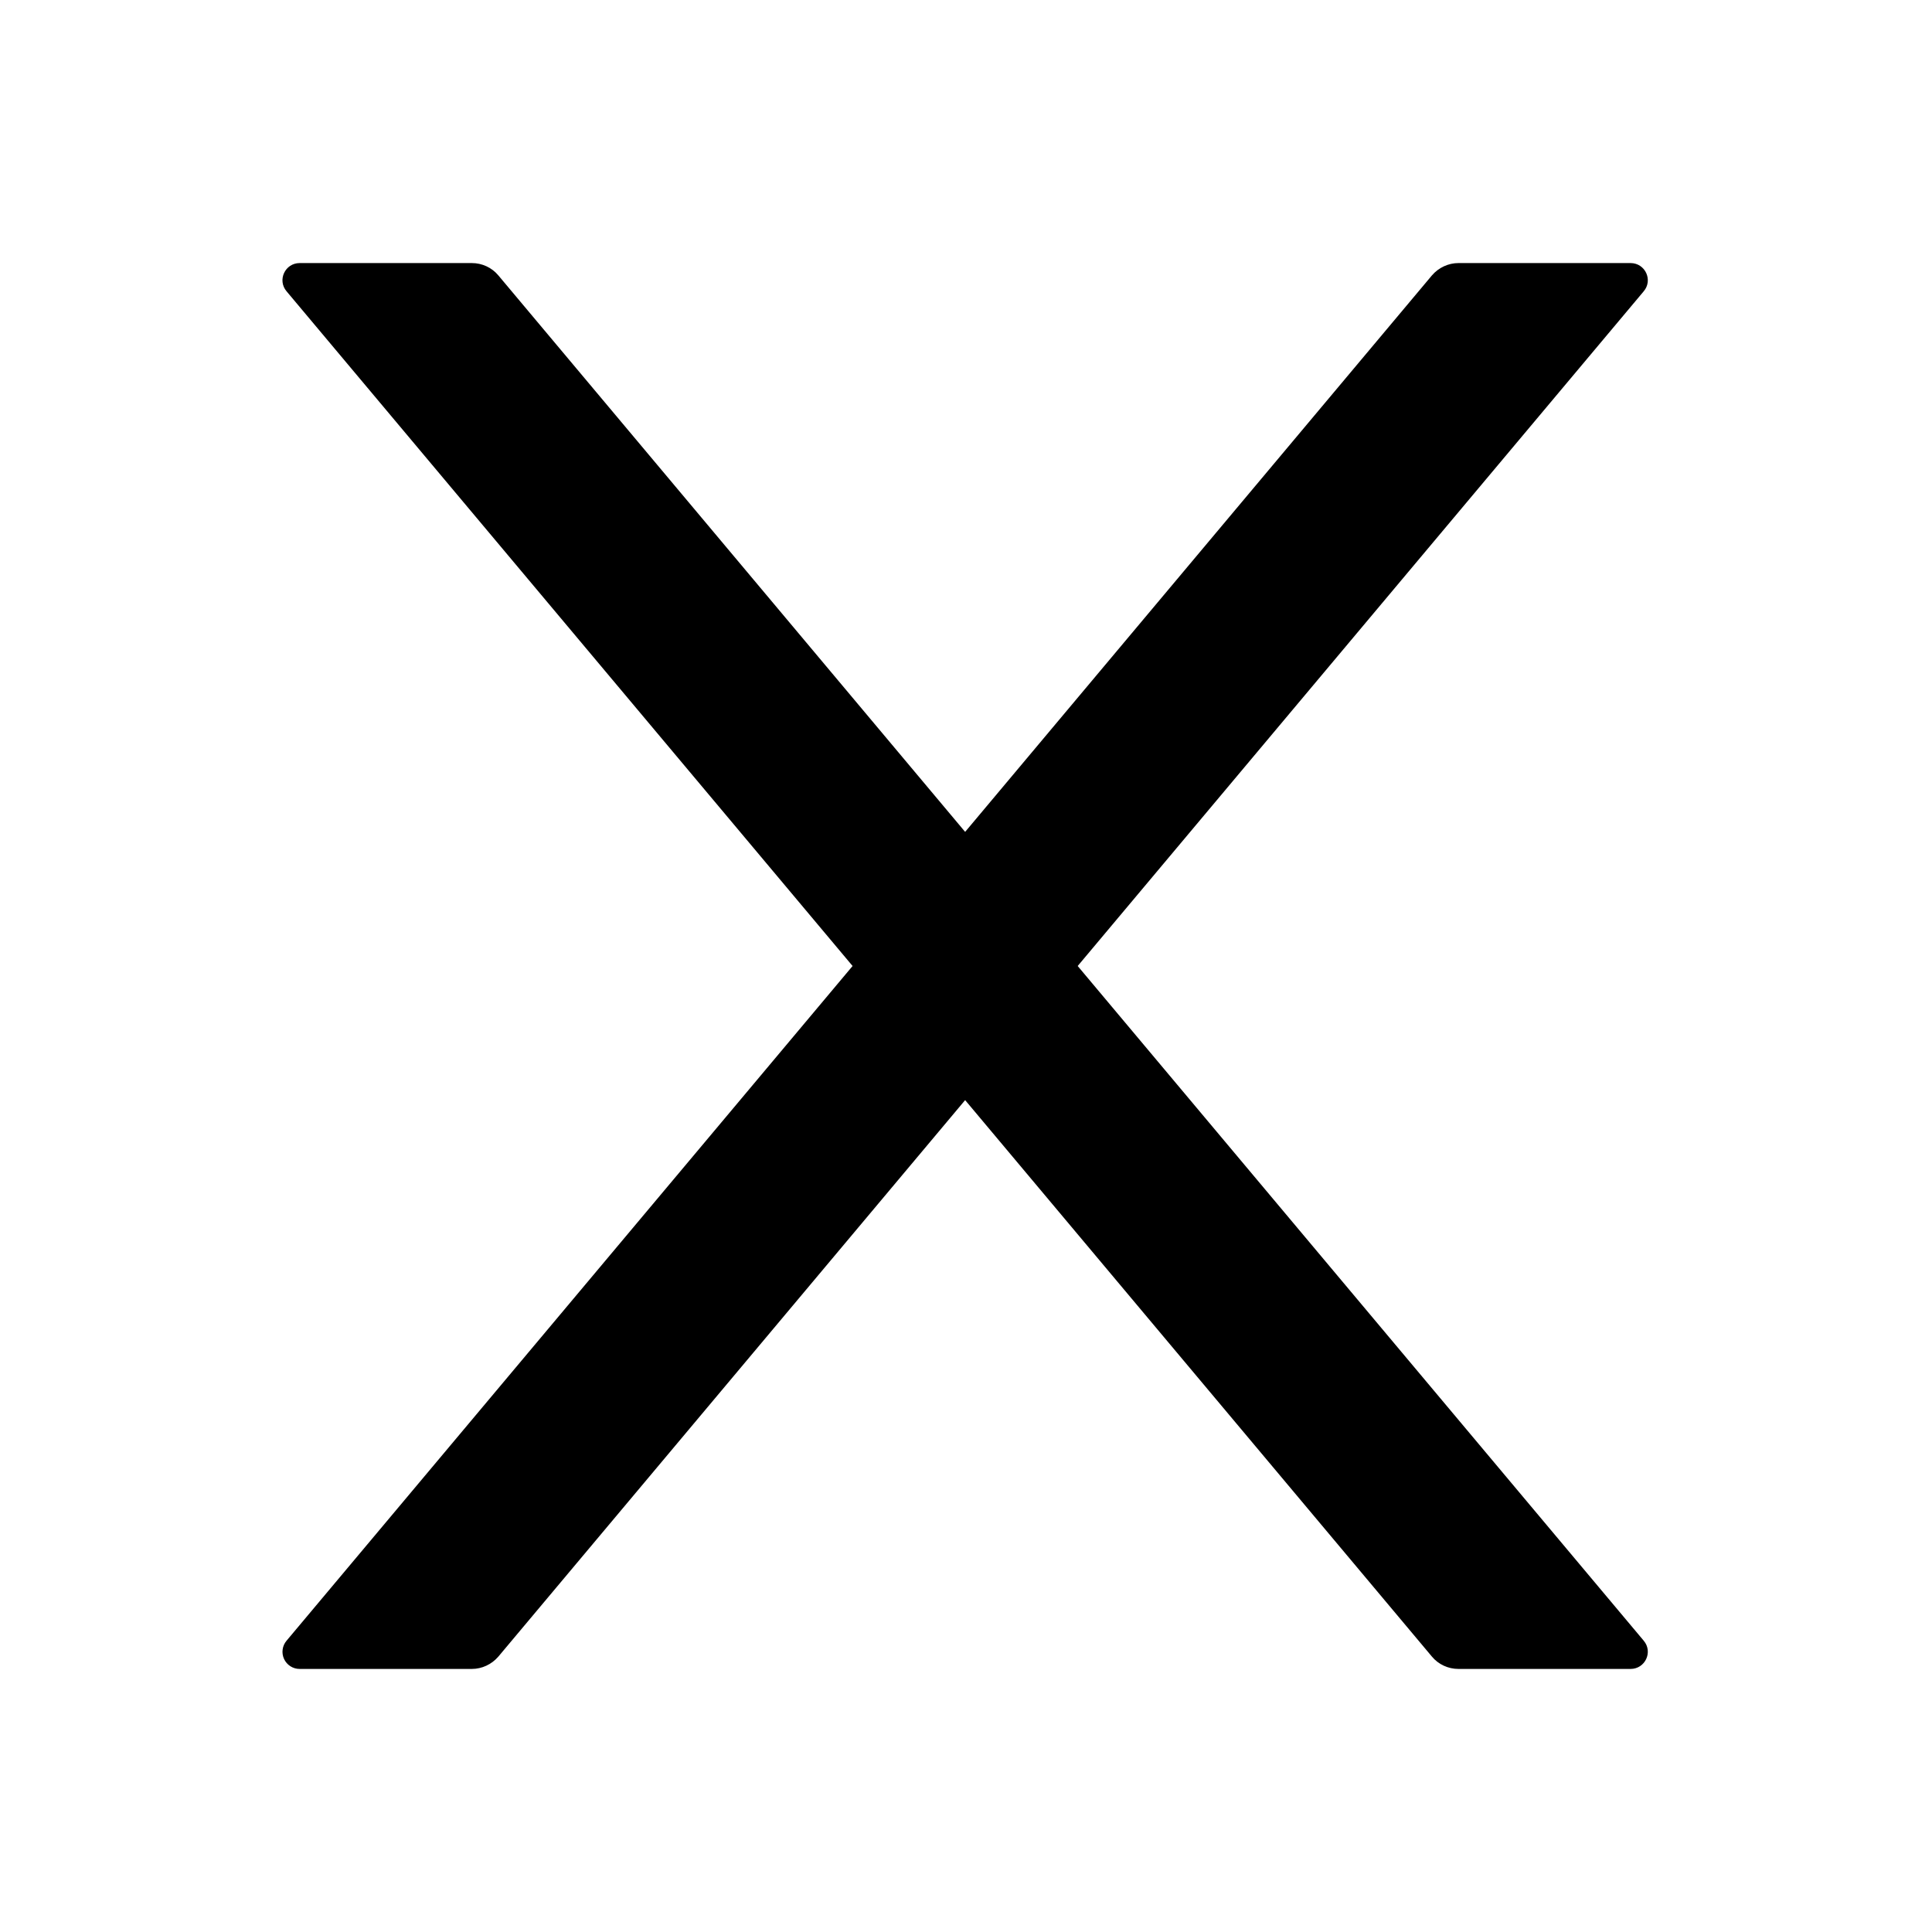
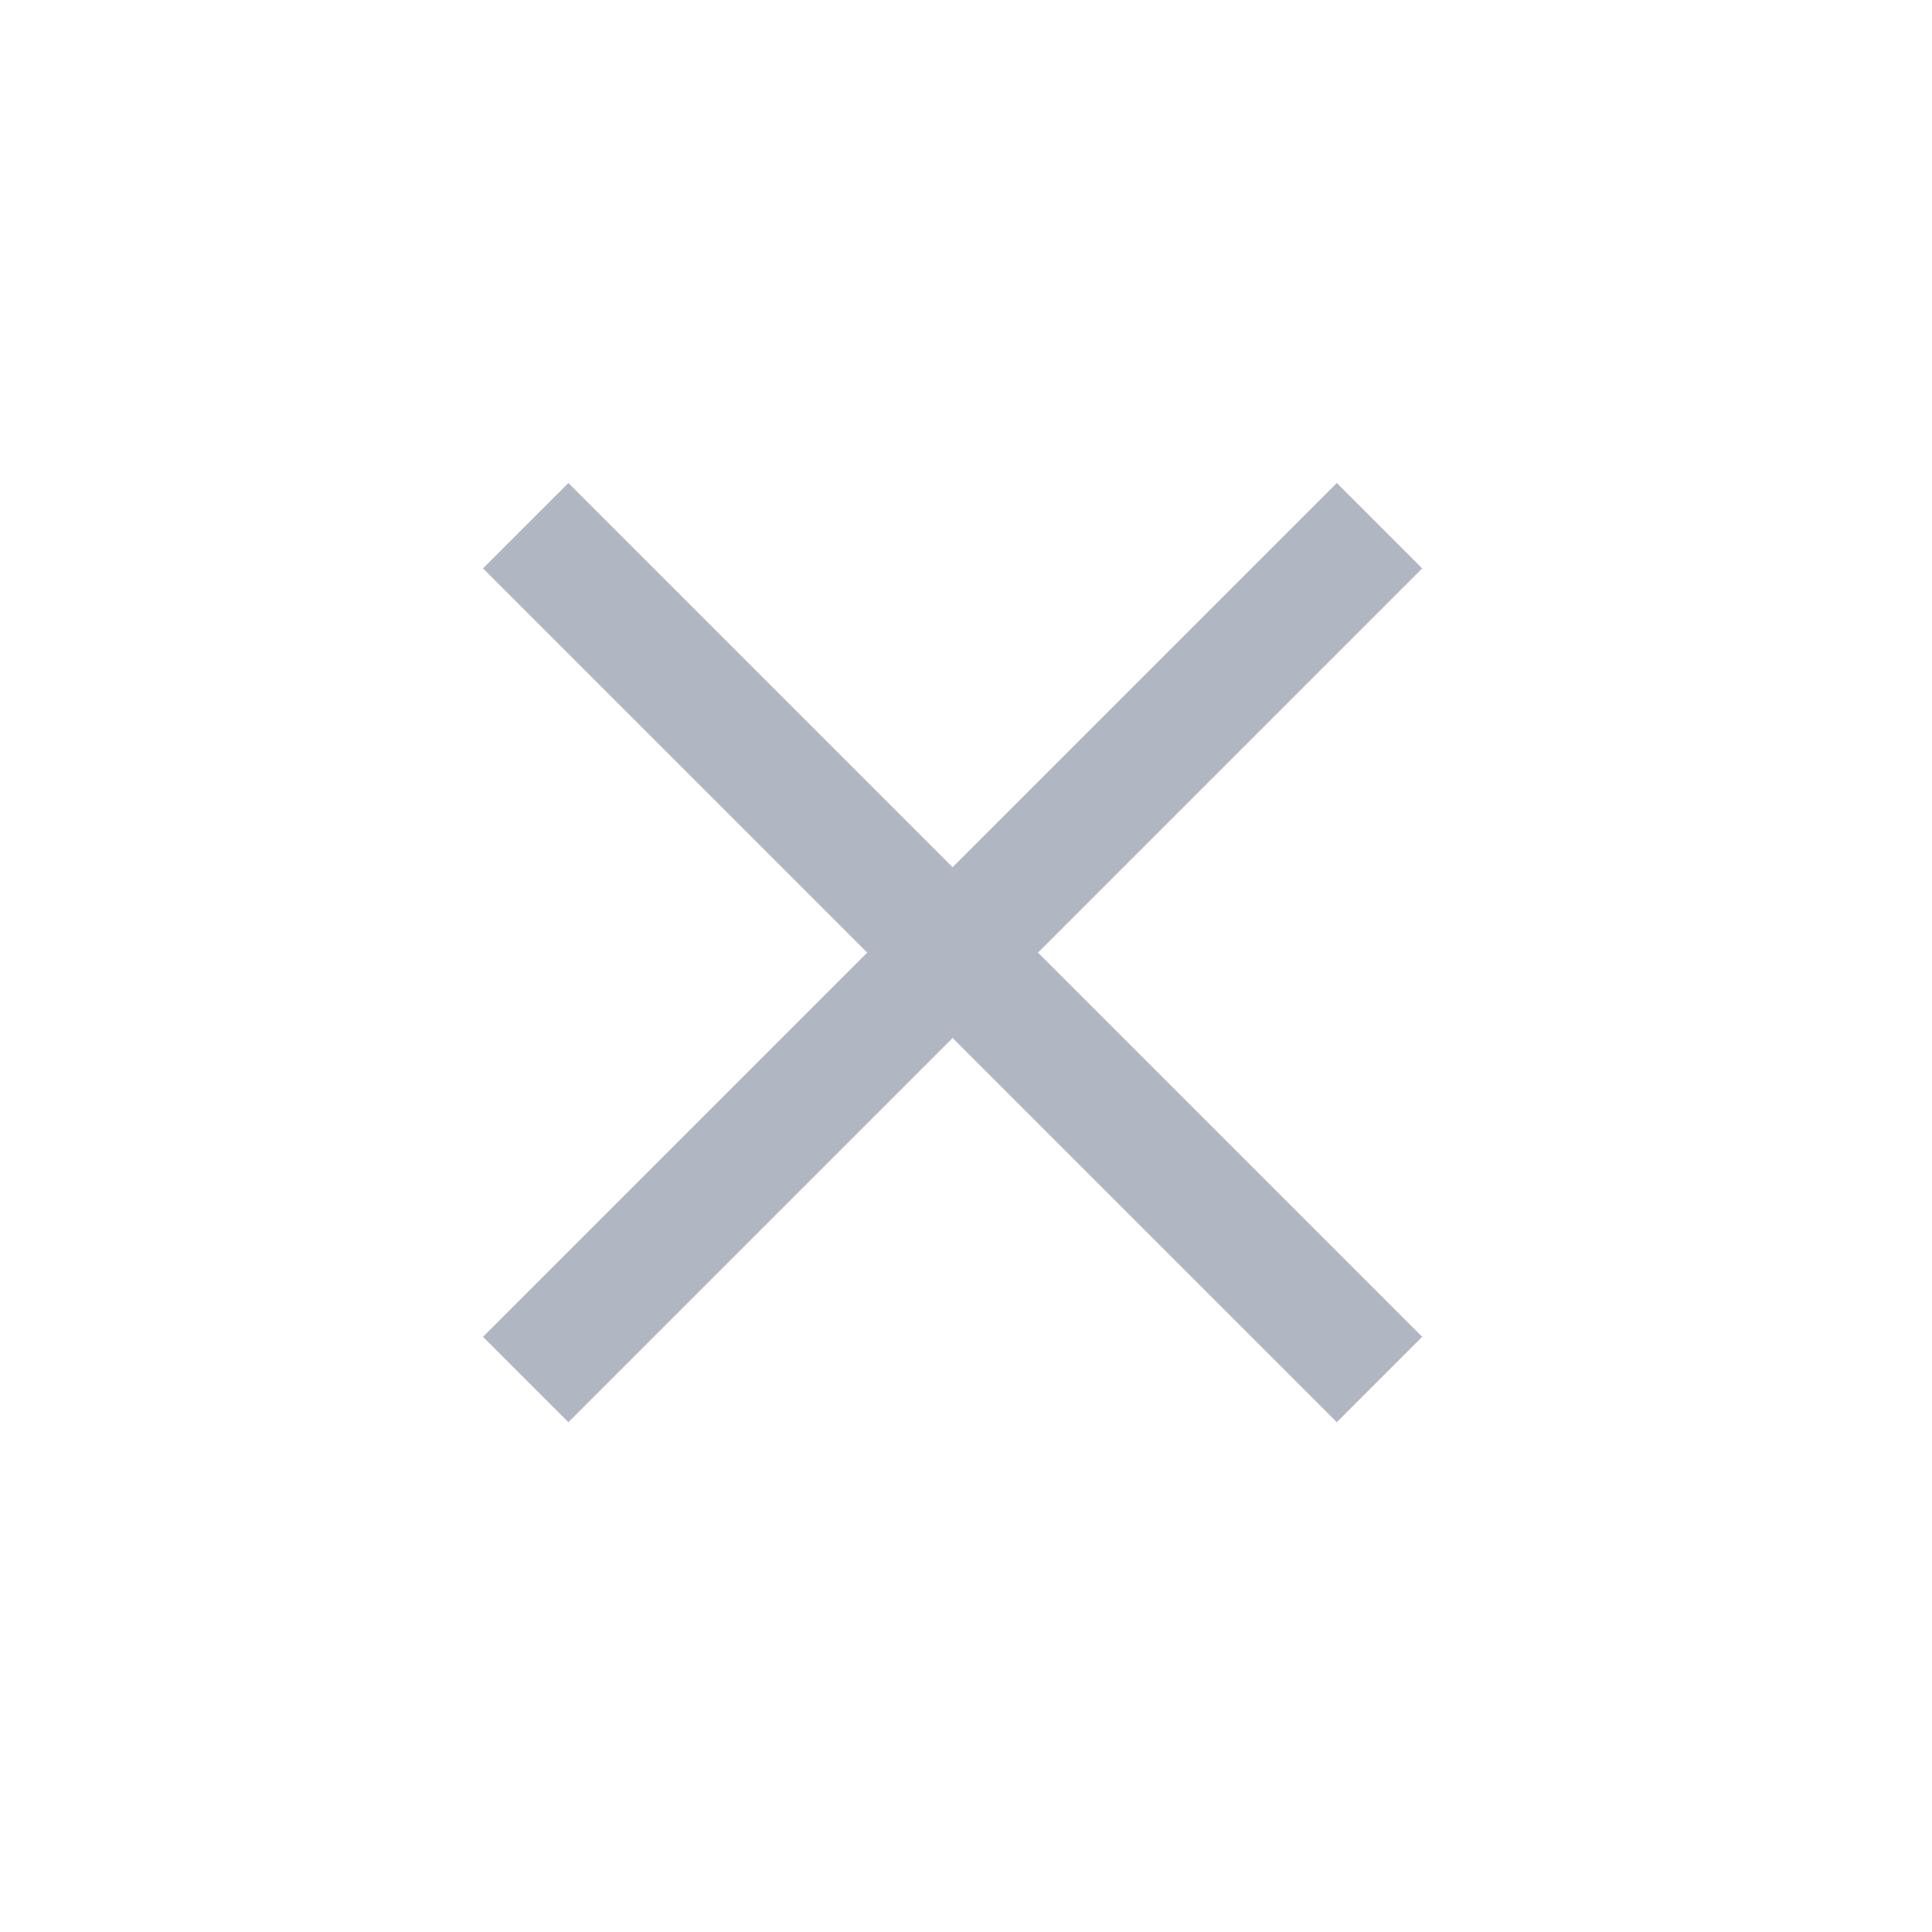
- <svg focusable="false" class="" data-icon="close" width="1em" height="1em" fill="currentColor" aria-hidden="true" viewBox="64 64 896 896">
-   <path d="M563.8 512l262.5-312.9c4.4-5.2.7-13.1-6.1-13.1h-79.8c-4.7 0-9.2 2.1-12.3 5.7L511.6 449.8 295.1 191.7c-3-3.6-7.5-5.7-12.3-5.7H203c-6.8 0-10.5 7.9-6.1 13.1L459.4 512 196.9 824.9A7.95 7.95 0 00203 838h79.8c4.7 0 9.2-2.1 12.3-5.7l216.5-258.1 216.5 258.1c3 3.6 7.5 5.7 12.3 5.7h79.8c6.8 0 10.5-7.9 6.1-13.1L563.8 512z" />
+ <svg xmlns="http://www.w3.org/2000/svg" width="16px" height="16px" viewBox="0 0 16 16" version="1.1">
+   <g id="icon/delete/n" stroke="none" stroke-width="1" fill="none" fill-rule="evenodd">
+     <g id="Group" fill="#B1B6C3">
+       <path d="M11.071,4 L11.778,4.707 L8.596,7.889 L11.778,11.071 L11.071,11.778 L7.889,8.596 L4.707,11.778 L4,11.071 L7.182,7.889 L4,4.707 L4.707,4 L7.889,7.182 L11.071,4 Z" id="Combined-Shape" />
+     </g>
+   </g>
</svg>
